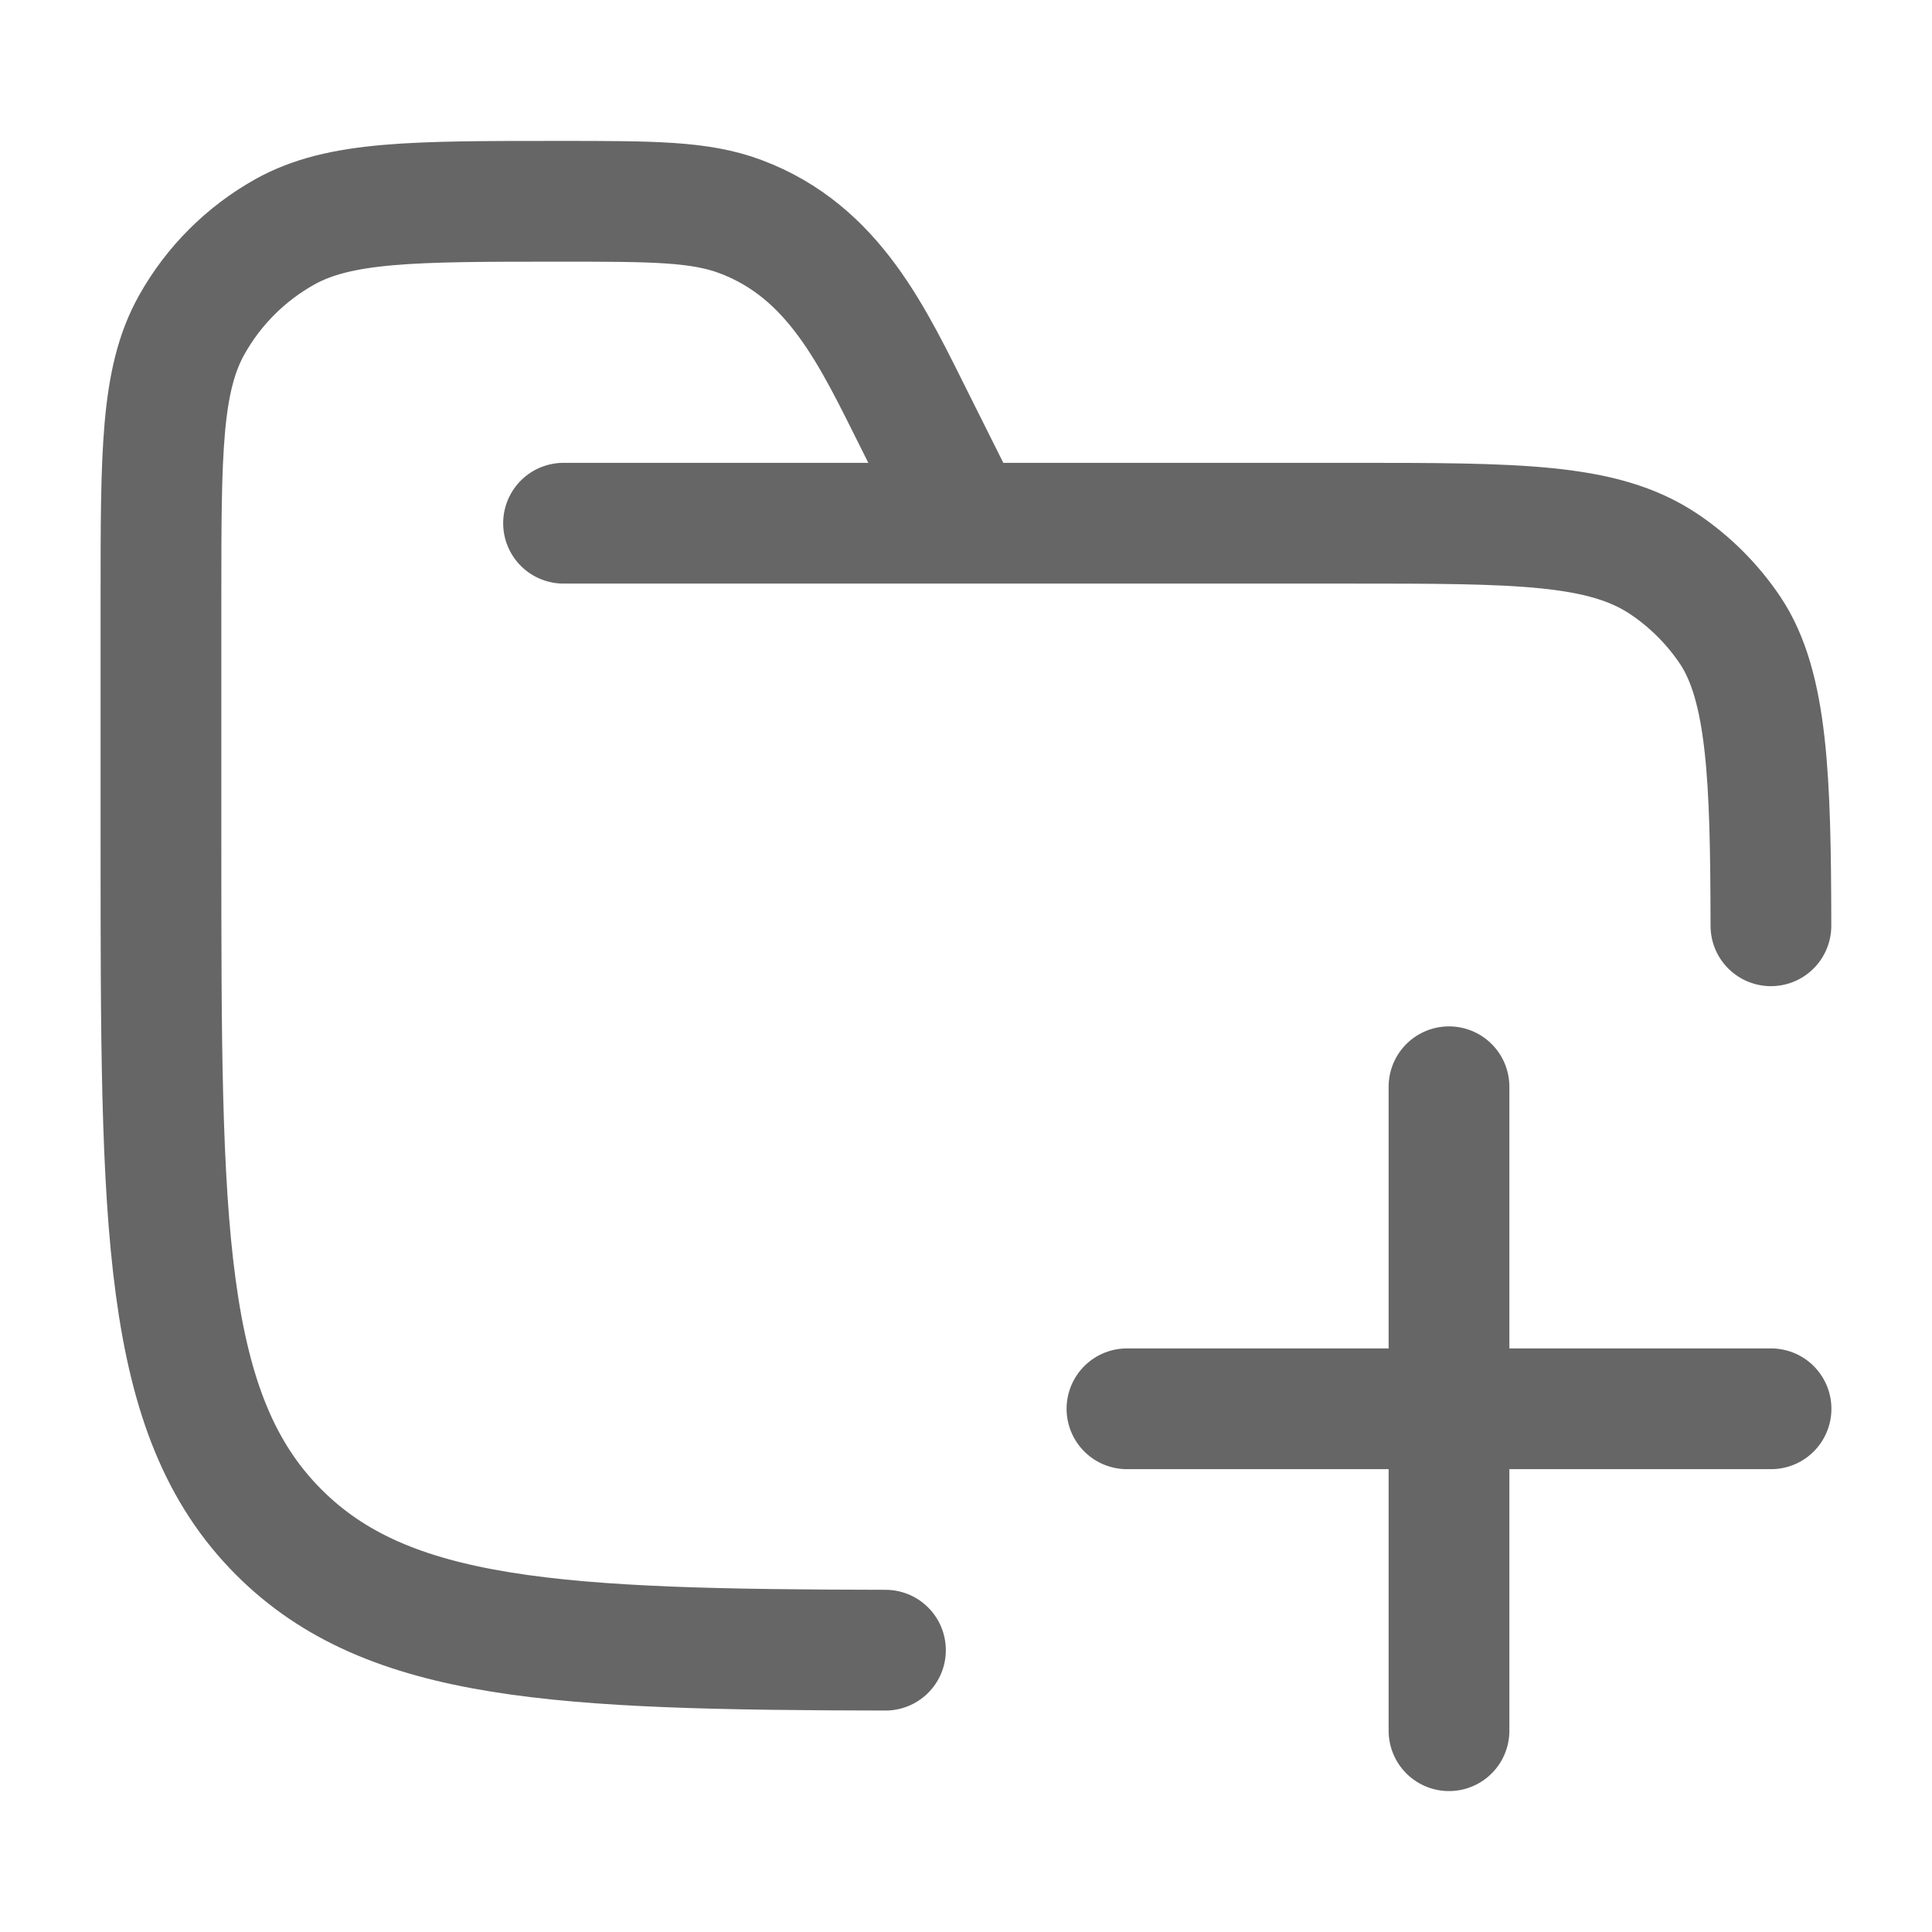
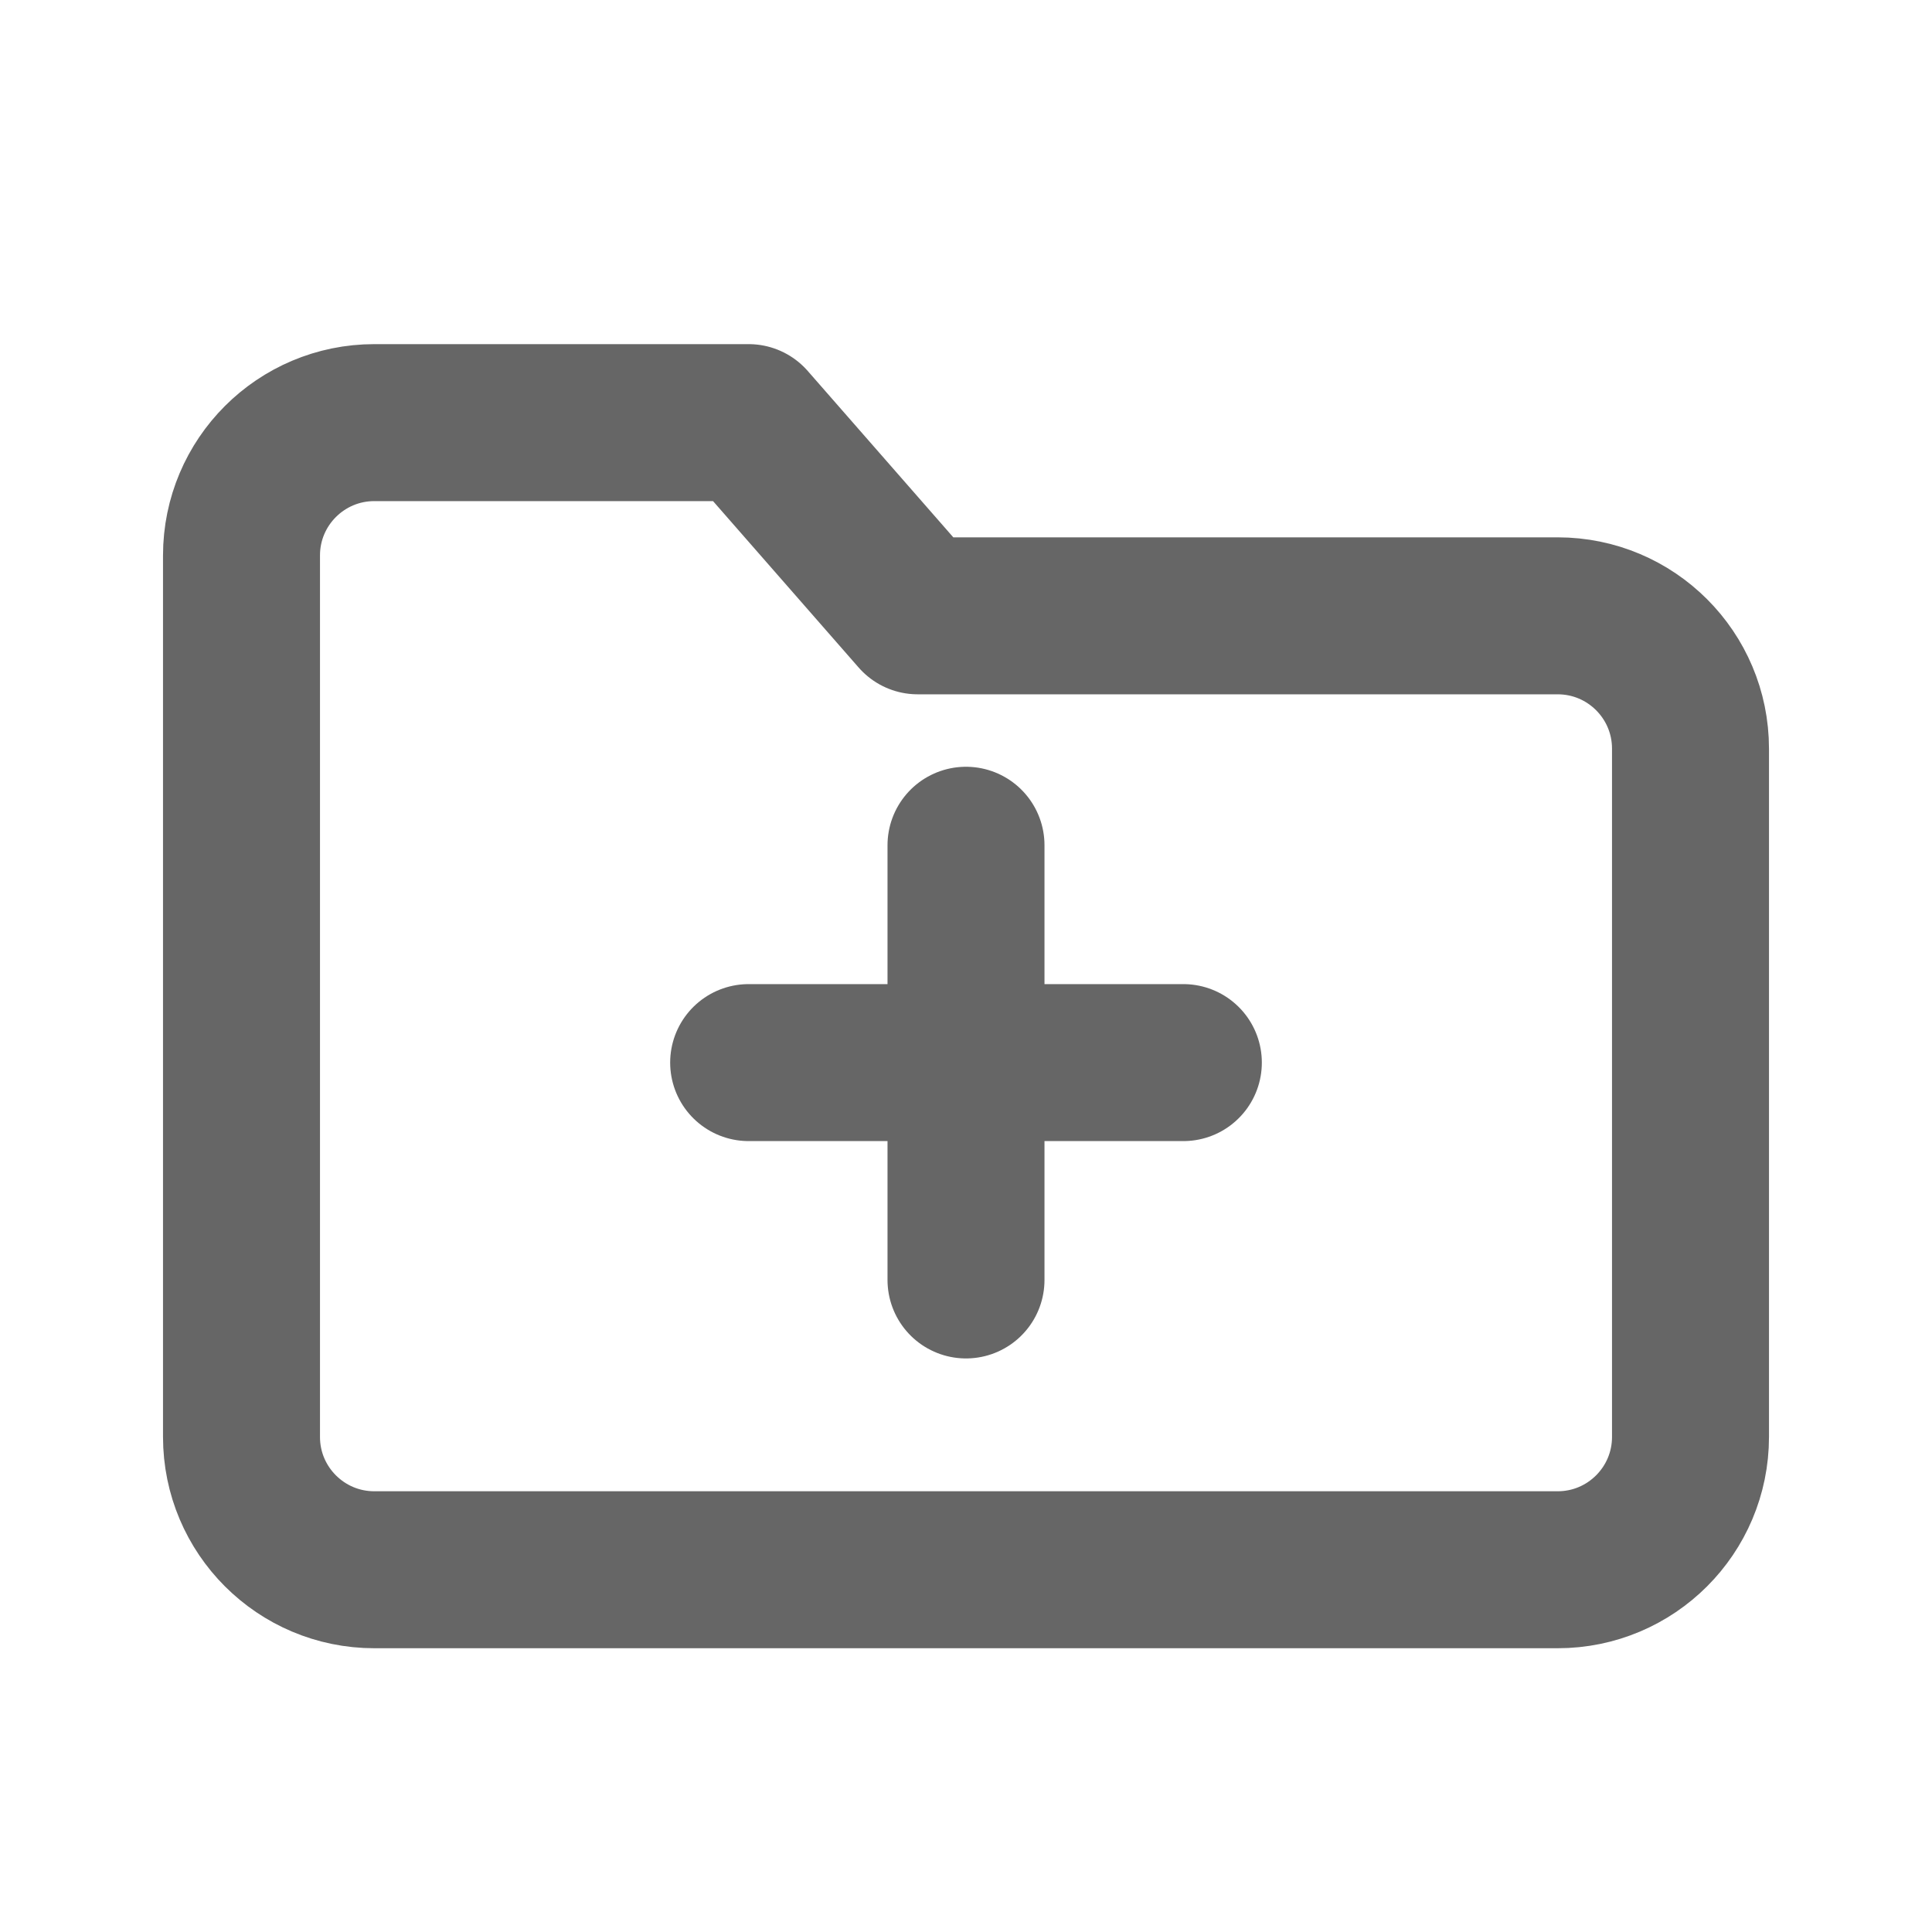
- <svg xmlns="http://www.w3.org/2000/svg" width="16" height="16" viewBox="0 0 16 16" fill="none">
-   <path d="M12 9V14.333M14.667 11.667H9.333" stroke="#666666" stroke-linecap="round" />
-   <path d="M4.667 4.333H11.167C12.571 4.333 13.273 4.333 13.778 4.67C13.996 4.816 14.184 5.004 14.33 5.222C14.639 5.685 14.664 6.456 14.666 7.667M8 4.333L7.578 3.489C7.228 2.789 6.908 2.085 6.133 1.794C5.793 1.667 5.405 1.667 4.629 1.667C3.419 1.667 2.813 1.667 2.359 1.92C2.035 2.101 1.768 2.368 1.587 2.692C1.333 3.146 1.333 3.752 1.333 4.963V7C1.333 10.143 1.333 11.714 2.31 12.69C3.214 13.595 4.63 13.661 7.333 13.666" stroke="#666666" stroke-linecap="round" />
+ <svg xmlns="http://www.w3.org/2000/svg" width="16" height="16" viewBox="0 0 16 16" fill="none" stroke="#666666" stroke-width="1.3" stroke-linecap="round" stroke-linejoin="round">
+   <path d="M2 4.6a1.1 1.1 0 0 1 1.1-1.1h3.1l1.4 1.6h5.3a1.1 1.1 0 0 1 1.1 1.1v5.7a1.1 1.1 0 0 1-1.1 1.1H3.1A1.1 1.1 0 0 1 2 11.9z" />
+   <path d="M8 7v3.6M6.2 8.8h3.6" />
</svg>
